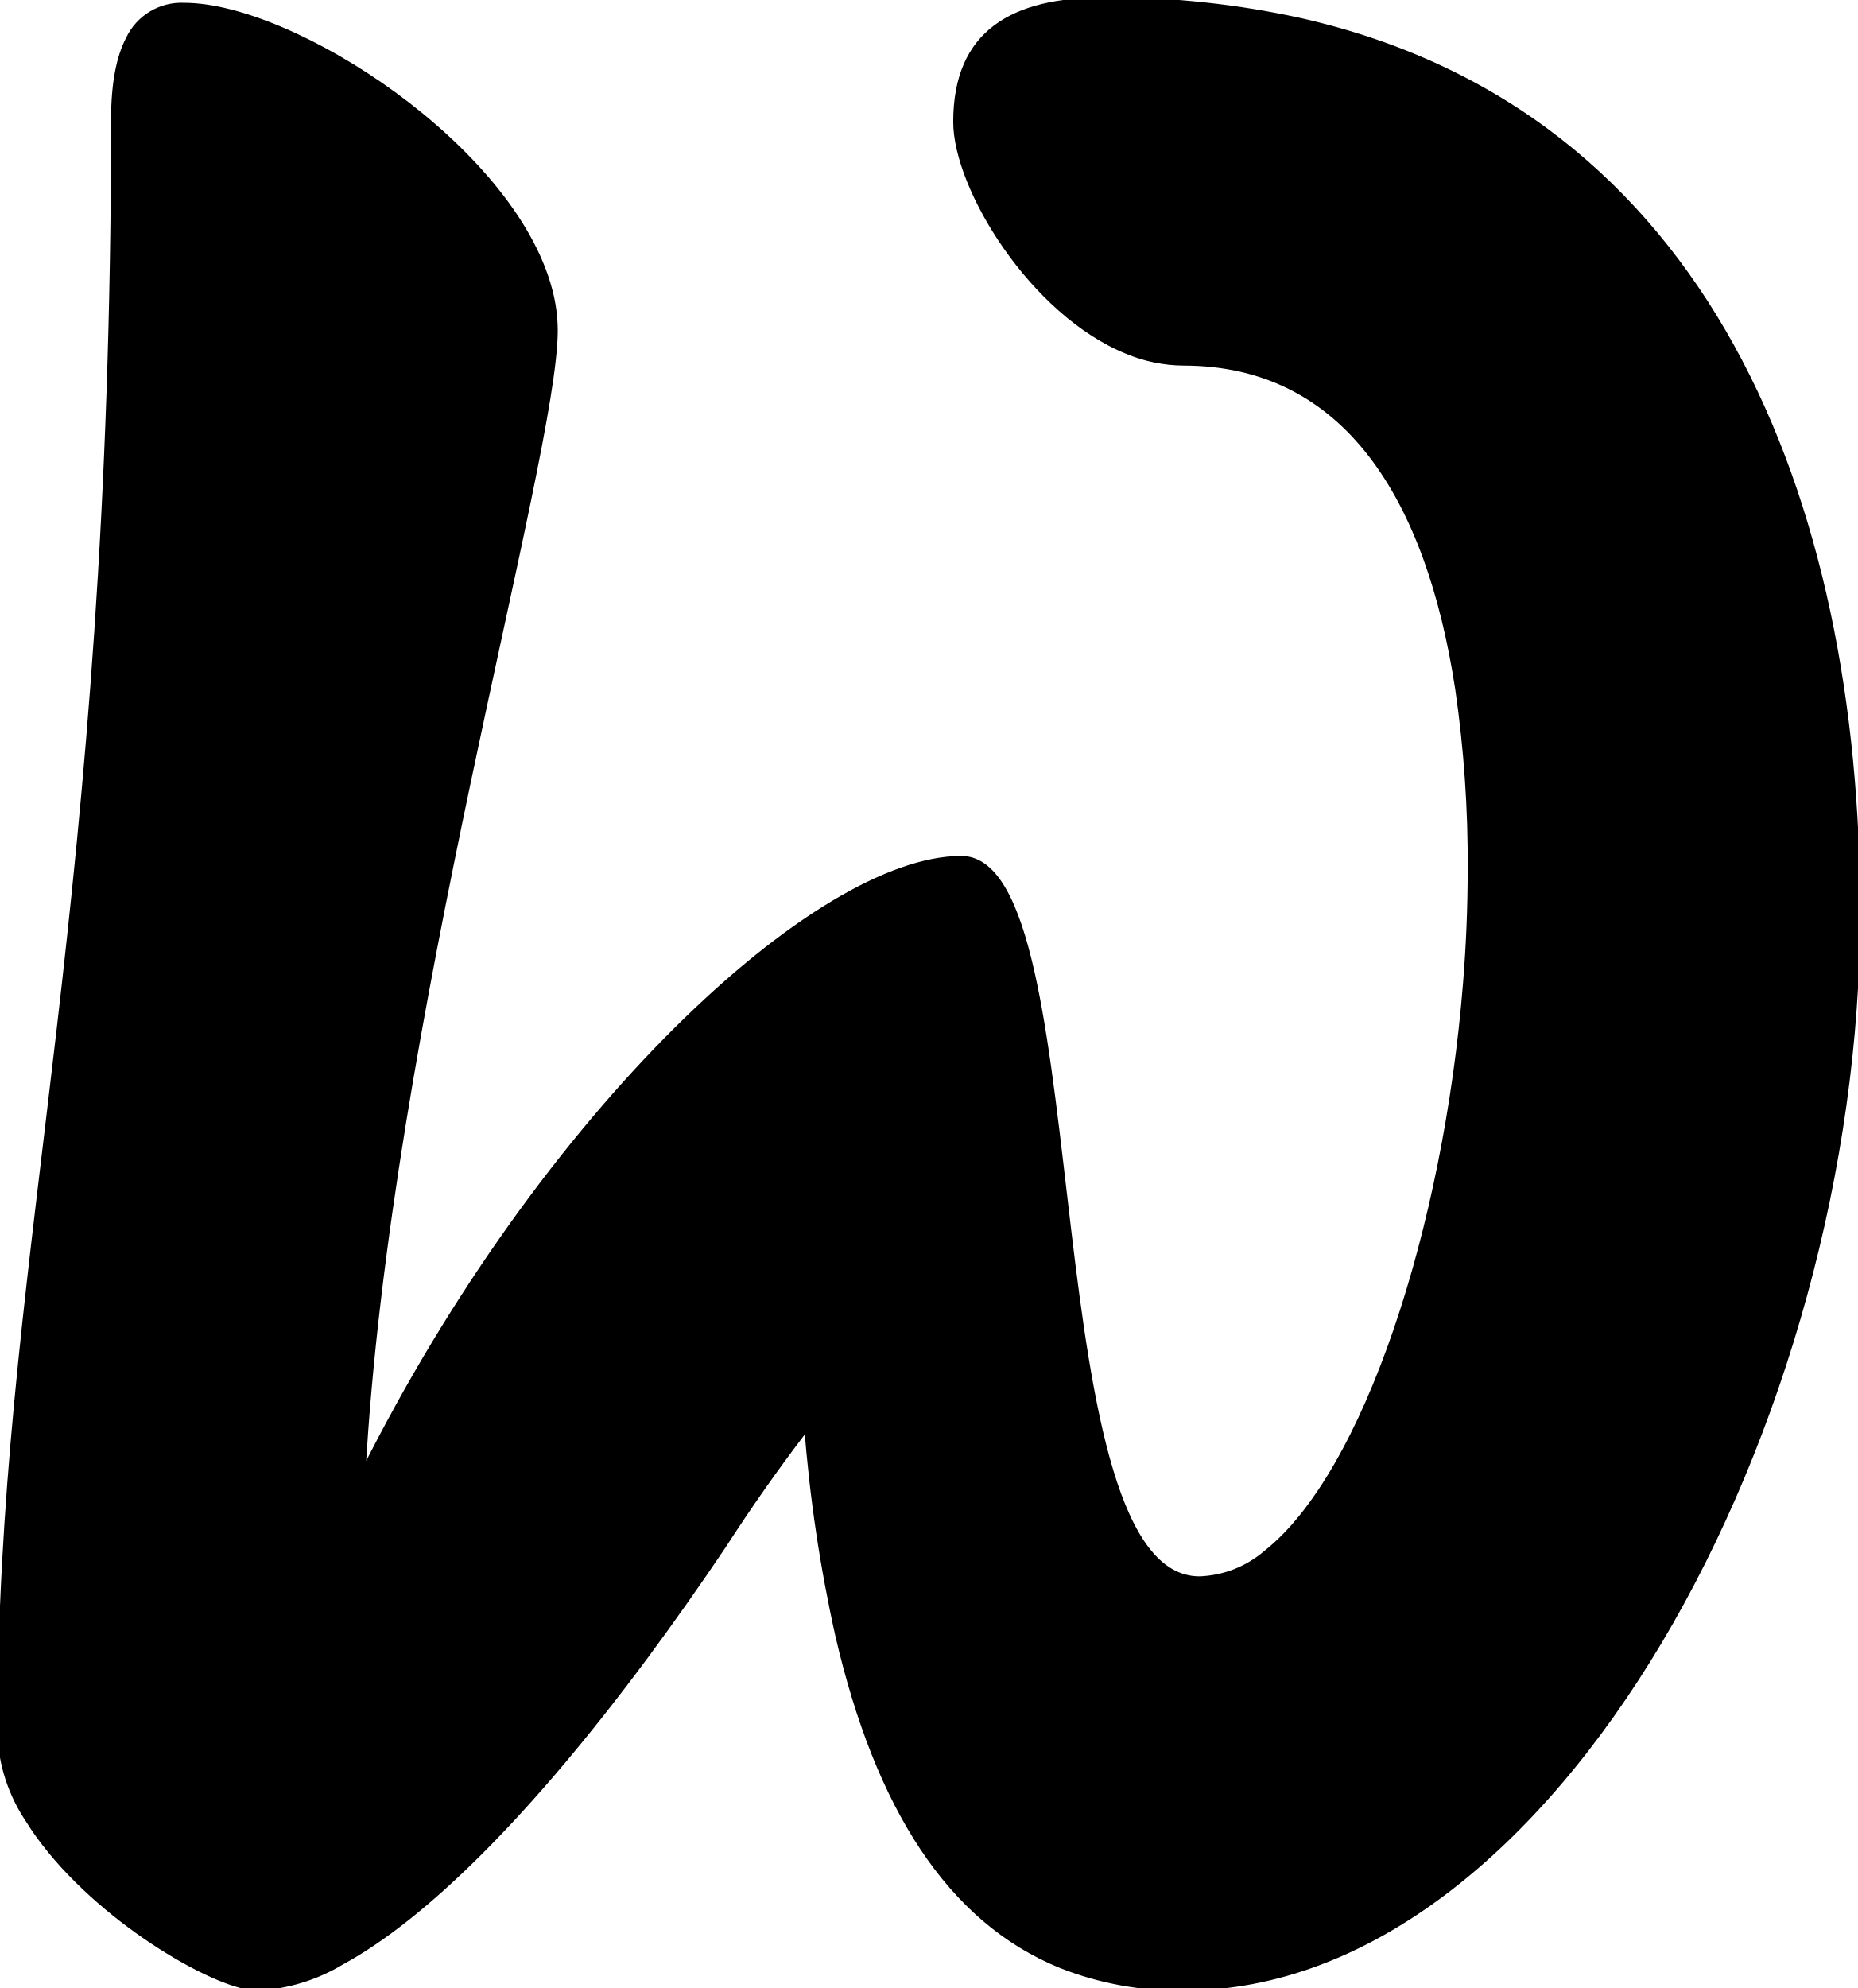
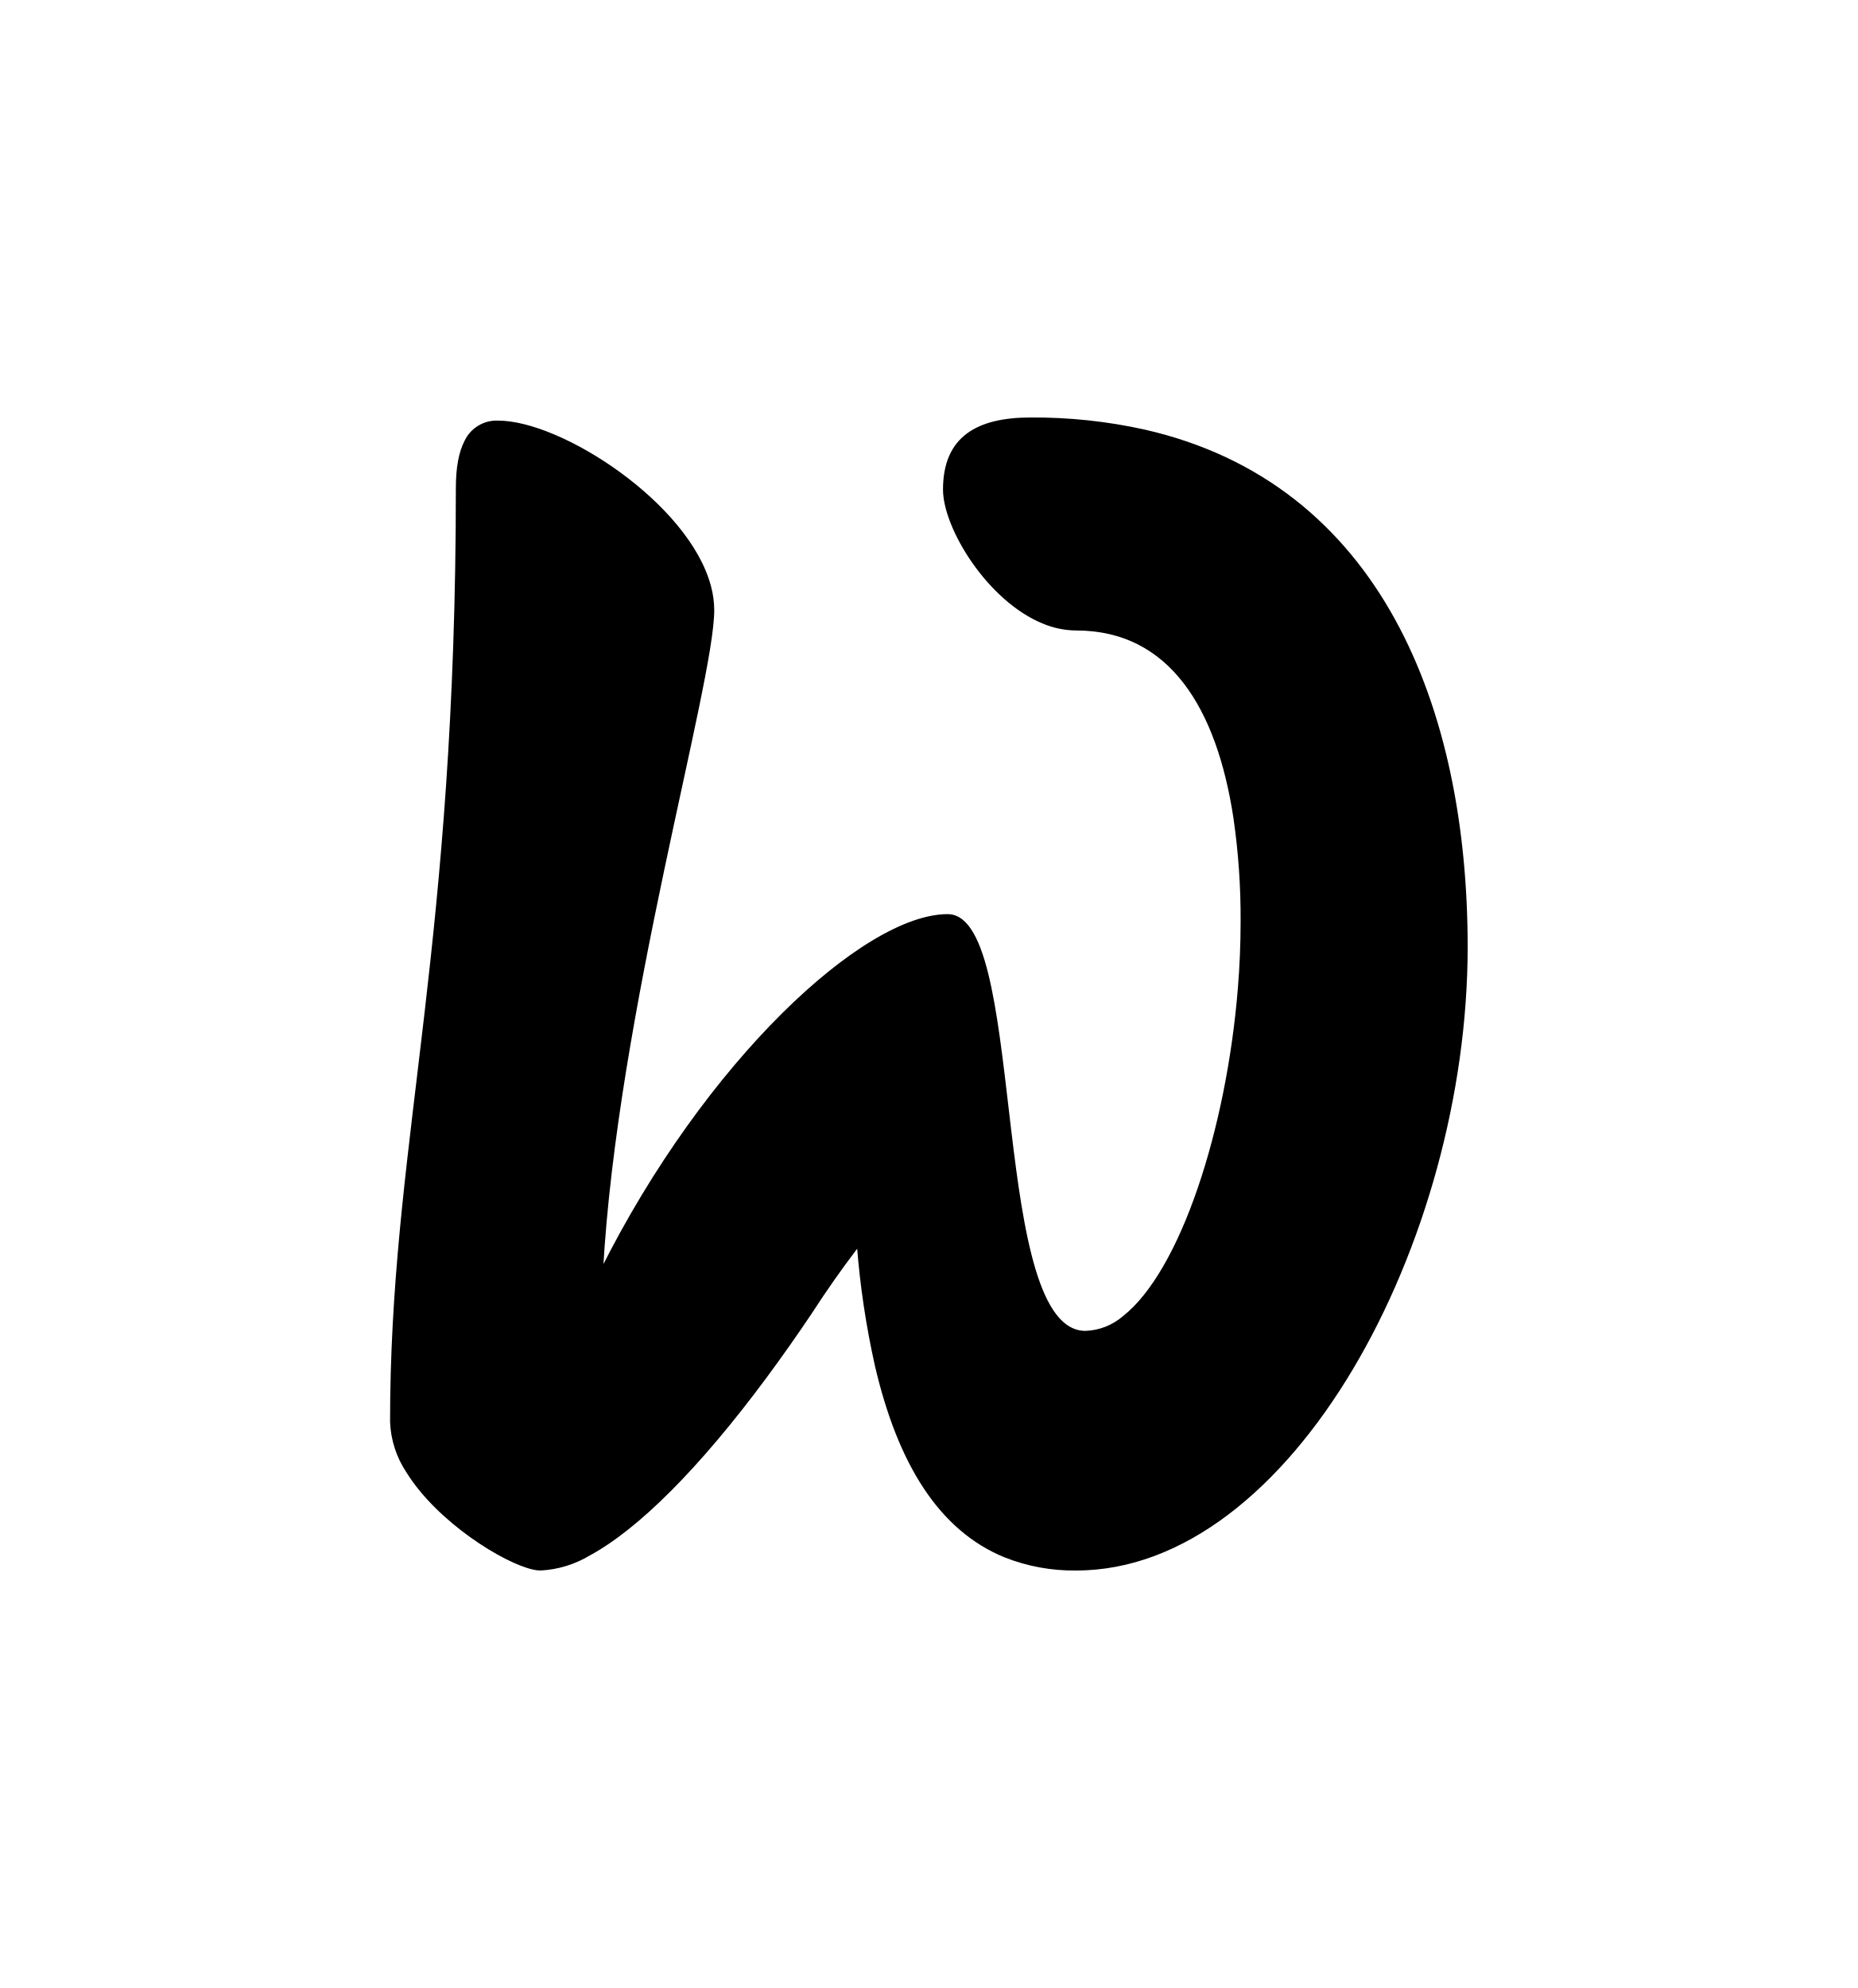
- <svg xmlns="http://www.w3.org/2000/svg" width="351.309" height="375.818" viewBox="0 0 351.309 375.818">
+ <svg xmlns="http://www.w3.org/2000/svg" width="351.309" height="375.818" viewBox="-128 -128 607.309 631.818">
  <g id="svgGroup" fill-rule="evenodd" stroke="currentColor" fill="currentColor">
    <path d="M 246.002 3.935 A 167.239 167.239 0 0 0 208.896 0.004 C 191.488 0.004 180.736 6.148 180.736 23.044 C 180.736 35.521 195.198 59.206 213.184 66.452 A 28.222 28.222 0 0 0 223.744 68.612 C 254.594 68.612 270.168 94.277 275.657 130.265 A 227.854 227.854 0 0 1 278.016 164.356 A 269.702 269.702 0 0 1 277.128 185.944 C 273.395 232.3 258.298 278.657 239.399 293.561 A 20.37 20.37 0 0 1 226.816 298.5 C 195.21 298.5 206.862 167.744 183.262 162.472 A 6.868 6.868 0 0 0 181.76 162.308 C 154.624 162.308 102.912 209.924 68.608 278.532 C 73.216 194.052 104.96 86.532 104.96 62.468 A 30.147 30.147 0 0 0 103.928 54.809 C 96.869 27.918 55.385 1.028 34.816 1.028 A 11.078 11.078 0 0 0 24.273 7.407 C 22.484 10.856 21.504 15.812 21.504 22.532 C 21.504 170.998 1.279 233.267 0.058 319.553 A 574.449 574.449 0 0 0 0 327.684 A 31.33 31.33 0 0 0 5.279 343.987 C 15.274 360.101 36.816 373.451 46.382 375.531 A 10.859 10.859 0 0 0 48.64 375.812 A 34.285 34.285 0 0 0 64.544 370.963 C 80.181 362.475 99.989 342.924 122.194 312.944 A 558.396 558.396 0 0 0 136.704 292.356 C 141.896 284.332 146.653 277.614 151.376 271.398 A 333.874 333.874 0 0 1 152.576 269.828 A 277.546 277.546 0 0 0 158.488 309.371 C 165.976 341.479 179.444 362.948 200.578 371.562 A 60.805 60.805 0 0 0 223.744 375.812 C 293.888 375.812 351.232 268.804 351.232 172.548 C 351.232 94.437 322.827 21.385 246.002 3.935 Z" />
  </g>
</svg>
